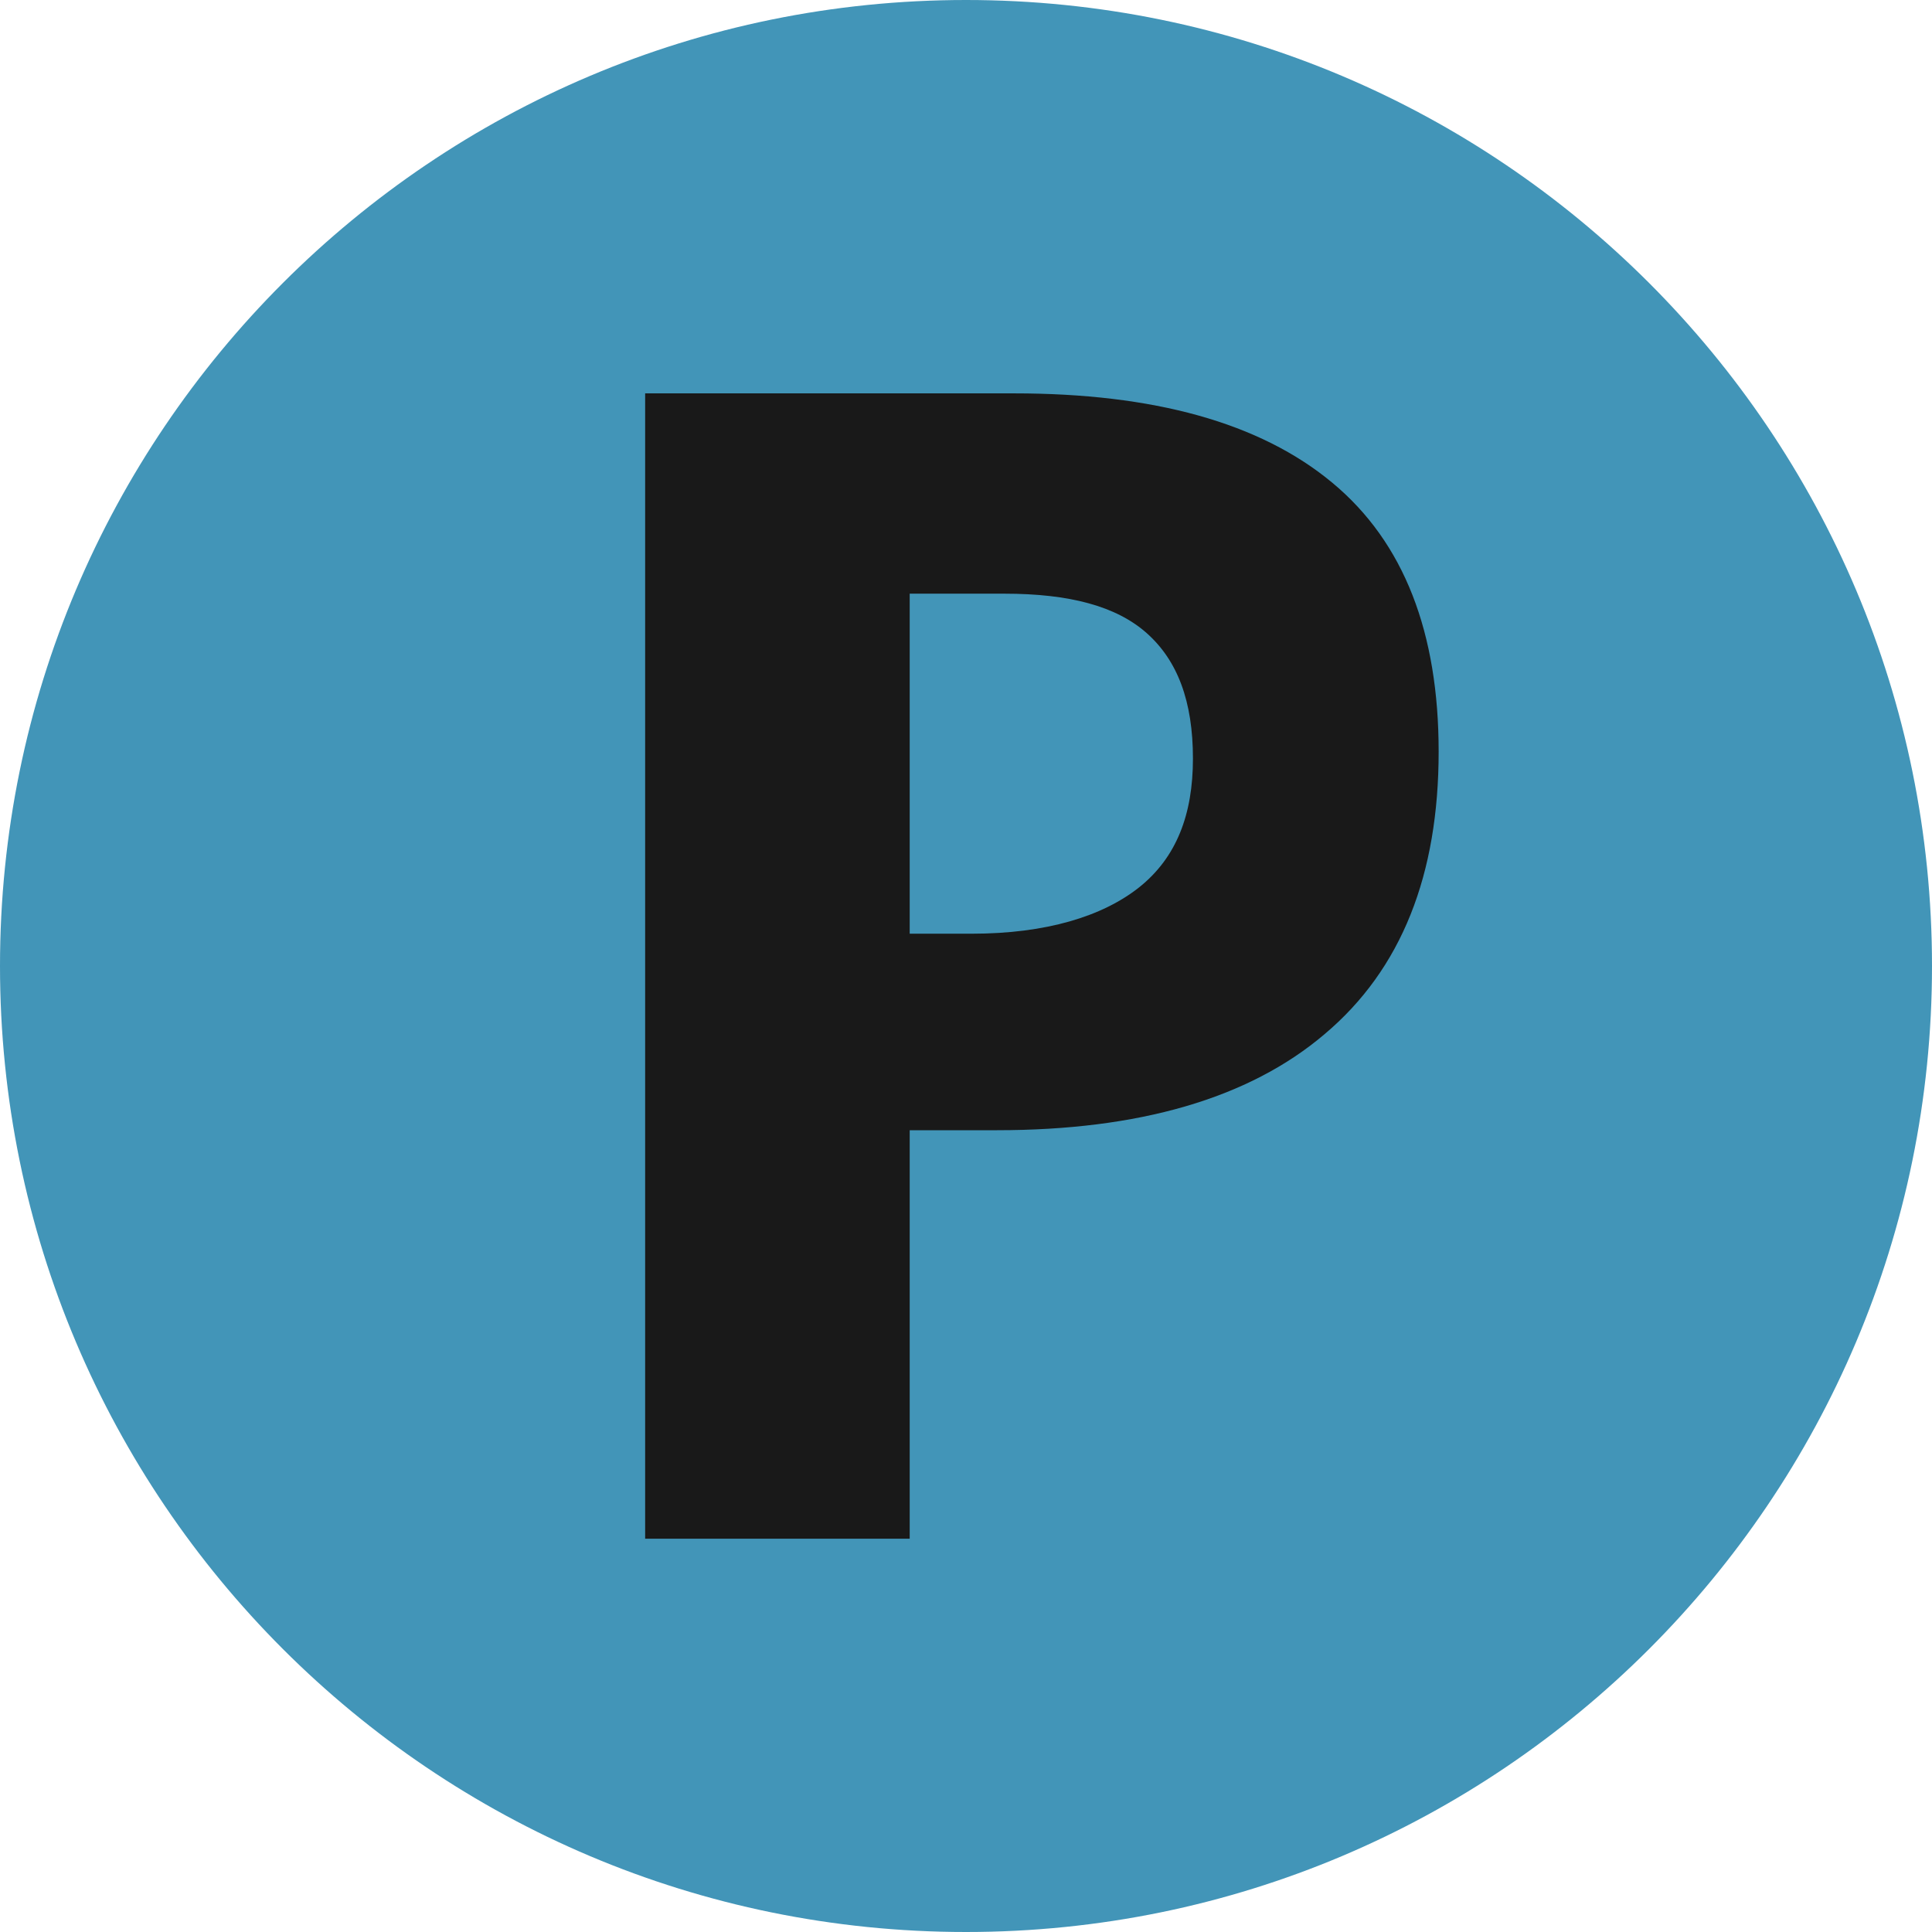
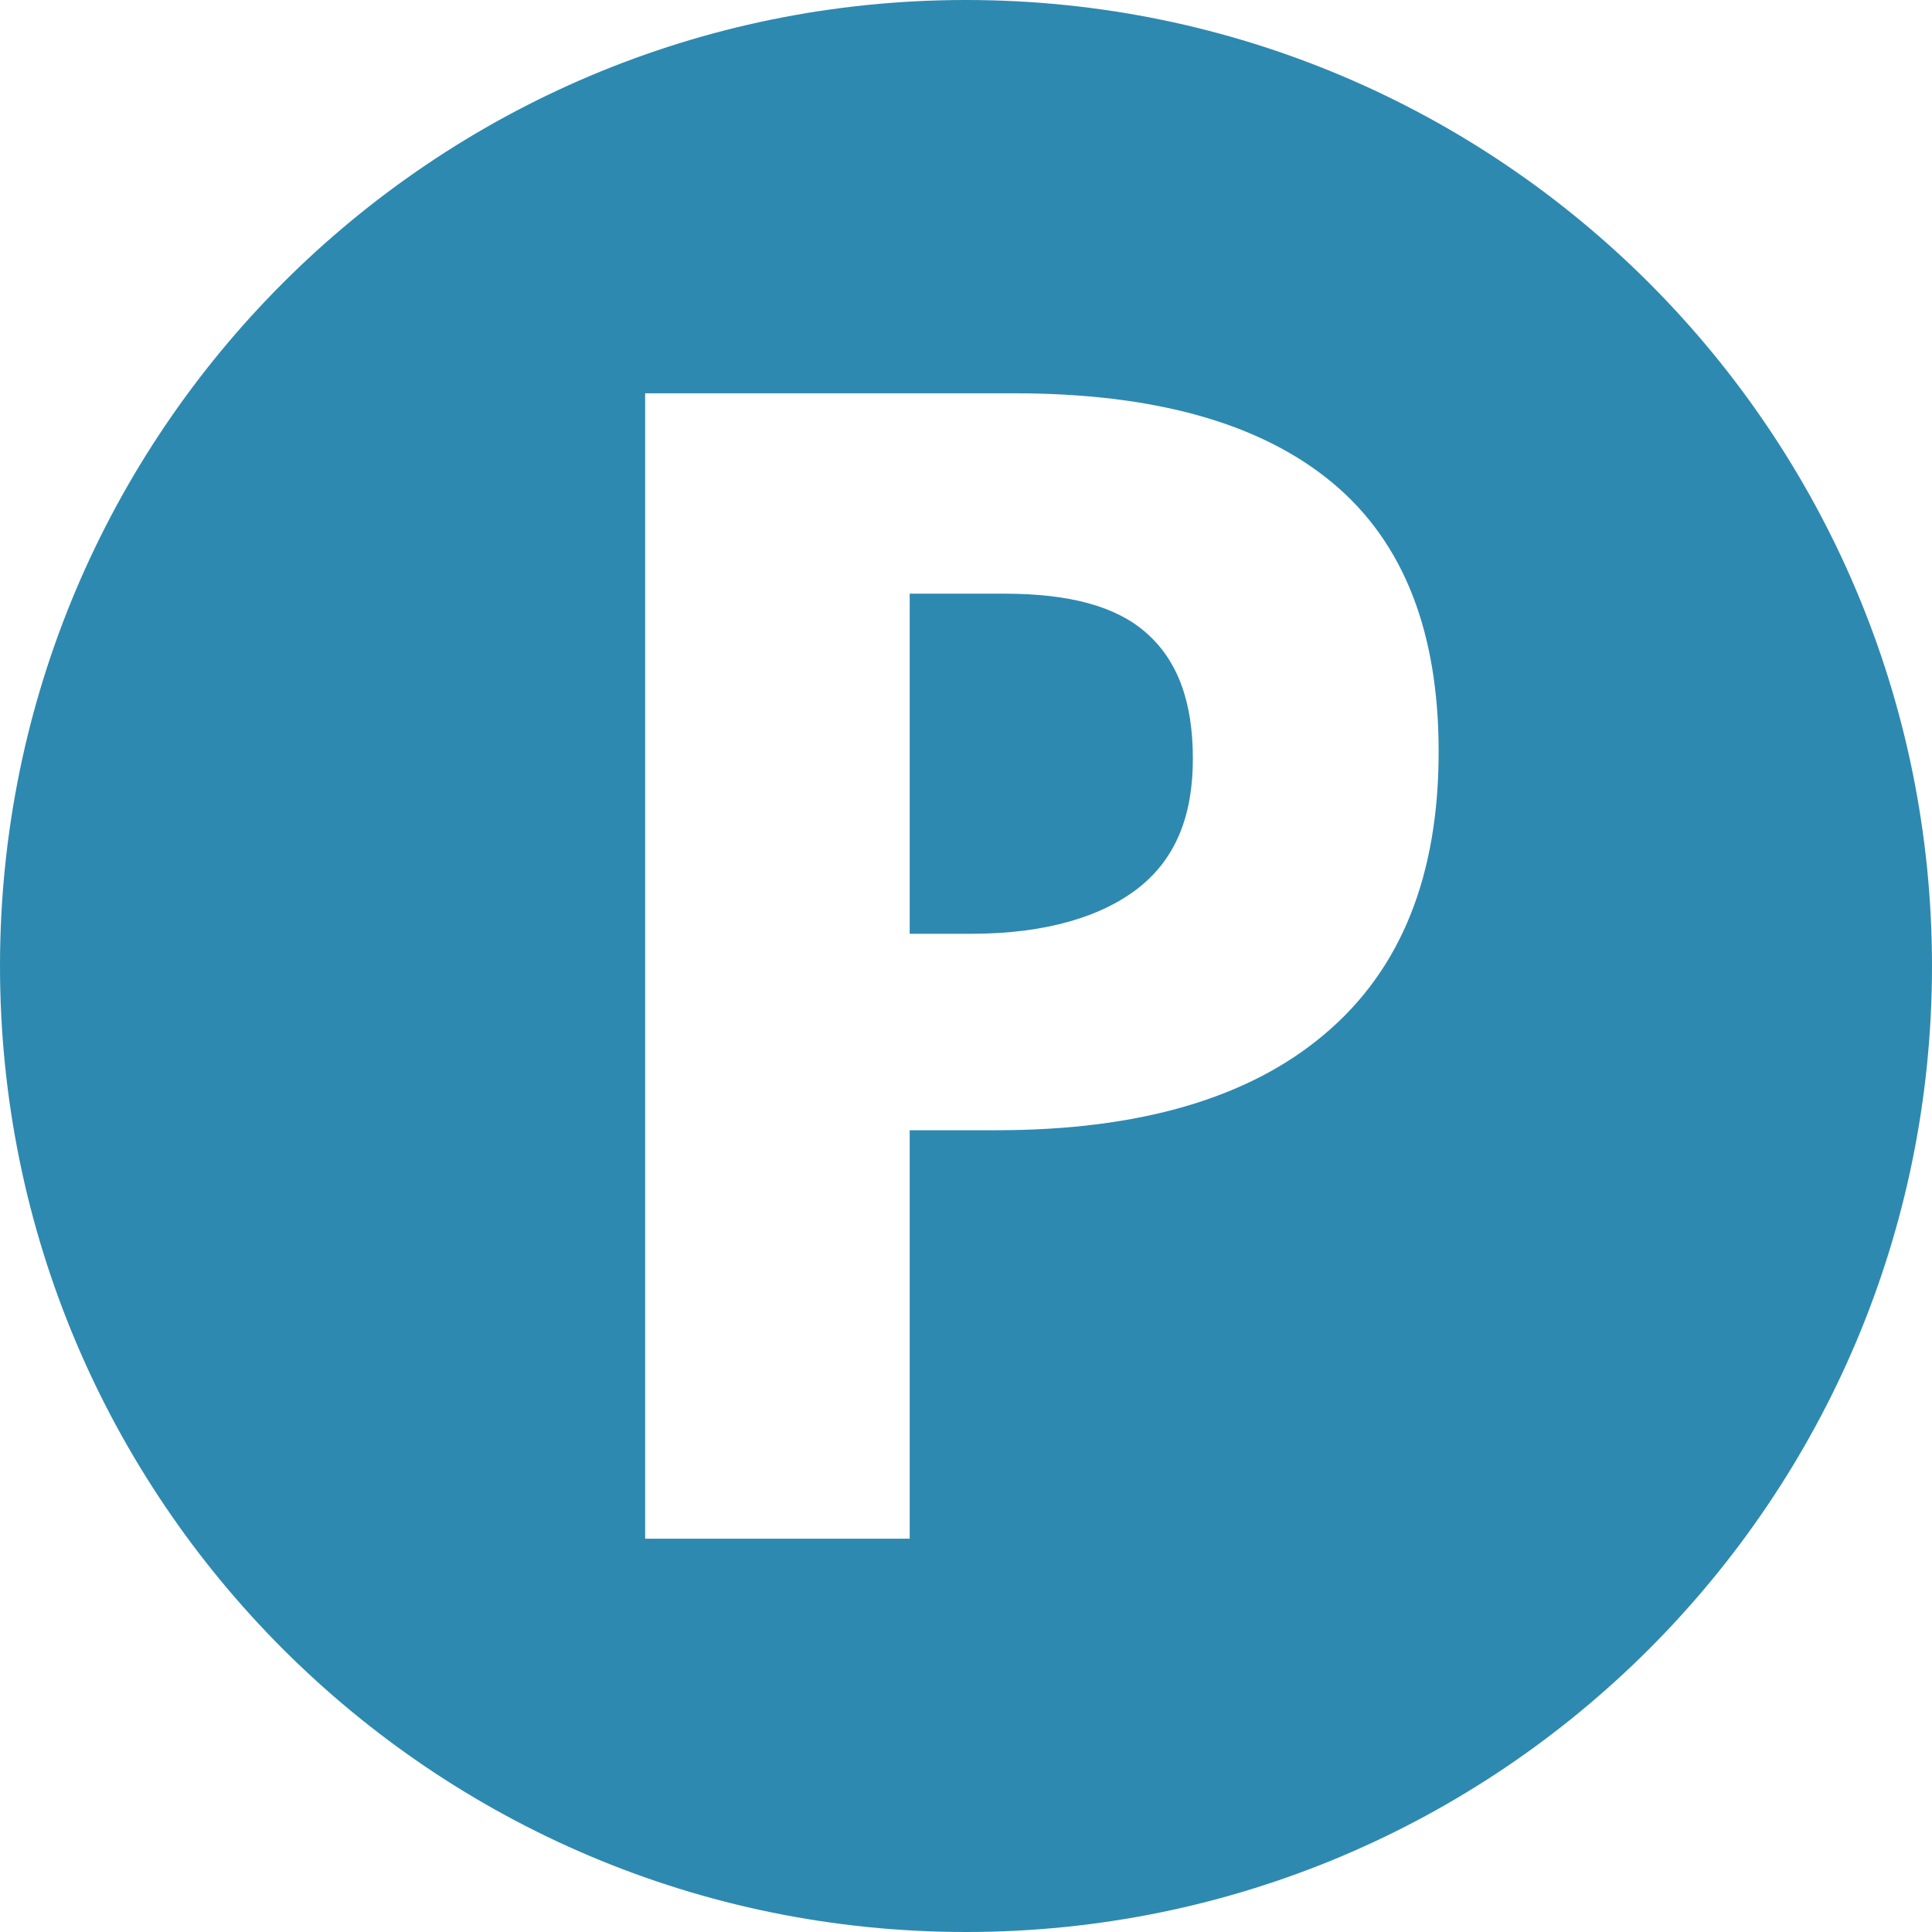
- <svg xmlns="http://www.w3.org/2000/svg" height="28" viewBox="0 0 28 28" width="28">
-   <g fill="none" opacity=".899">
-     <circle cx="14" cy="14" fill="#2e89b0" fill-rule="evenodd" r="14" />
-     <path d="m9.35 22.3h3.834v-5.92h1.265c2.047 0 3.645-.456 4.745-1.39 1.124-.945 1.656-2.321 1.656-4.097 0-1.719-.498-3.03-1.539-3.895-1.053-.877-2.602-1.297-4.613-1.297l-5.348 0zm3.834-13.696h1.373c.946 0 1.621.182 2.059.569.45.398.673.99.673 1.821 0 .808-.237 1.434-.781 1.867-.532.421-1.349.671-2.426.671h-.898z" fill="#000" />
+ <svg xmlns="http://www.w3.org/2000/svg" width="28px" height="28px" viewBox="0 0 28 28" version="1.1">
+   <g id="parking_dark" stroke="none" fill="none" fill-rule="evenodd">
+     <path d="M14,0 C21.732,0 28,6.268 28,14 C28,21.732 21.732,28 14,28 C6.268,28 0,21.732 0,14 C0,6.268 6.268,0 14,0 Z M14.698,5.7 L9.35,5.7 L9.35,22.3 L13.184,22.3 L13.184,16.38 L14.449,16.38 C16.495,16.38 18.094,15.923 19.194,14.99 C20.318,14.045 20.85,12.669 20.85,10.893 C20.85,9.173 20.352,7.863 19.311,6.997 C18.258,6.121 16.709,5.7 14.698,5.7 Z M14.557,8.604 C15.503,8.604 16.178,8.787 16.615,9.174 C17.065,9.572 17.288,10.164 17.288,10.995 C17.288,11.803 17.052,12.429 16.508,12.862 C15.975,13.283 15.159,13.533 14.082,13.533 L13.184,13.533 L13.184,8.604 L14.557,8.604 Z" id="Shape" fill="#2E89B0" />
  </g>
</svg>
